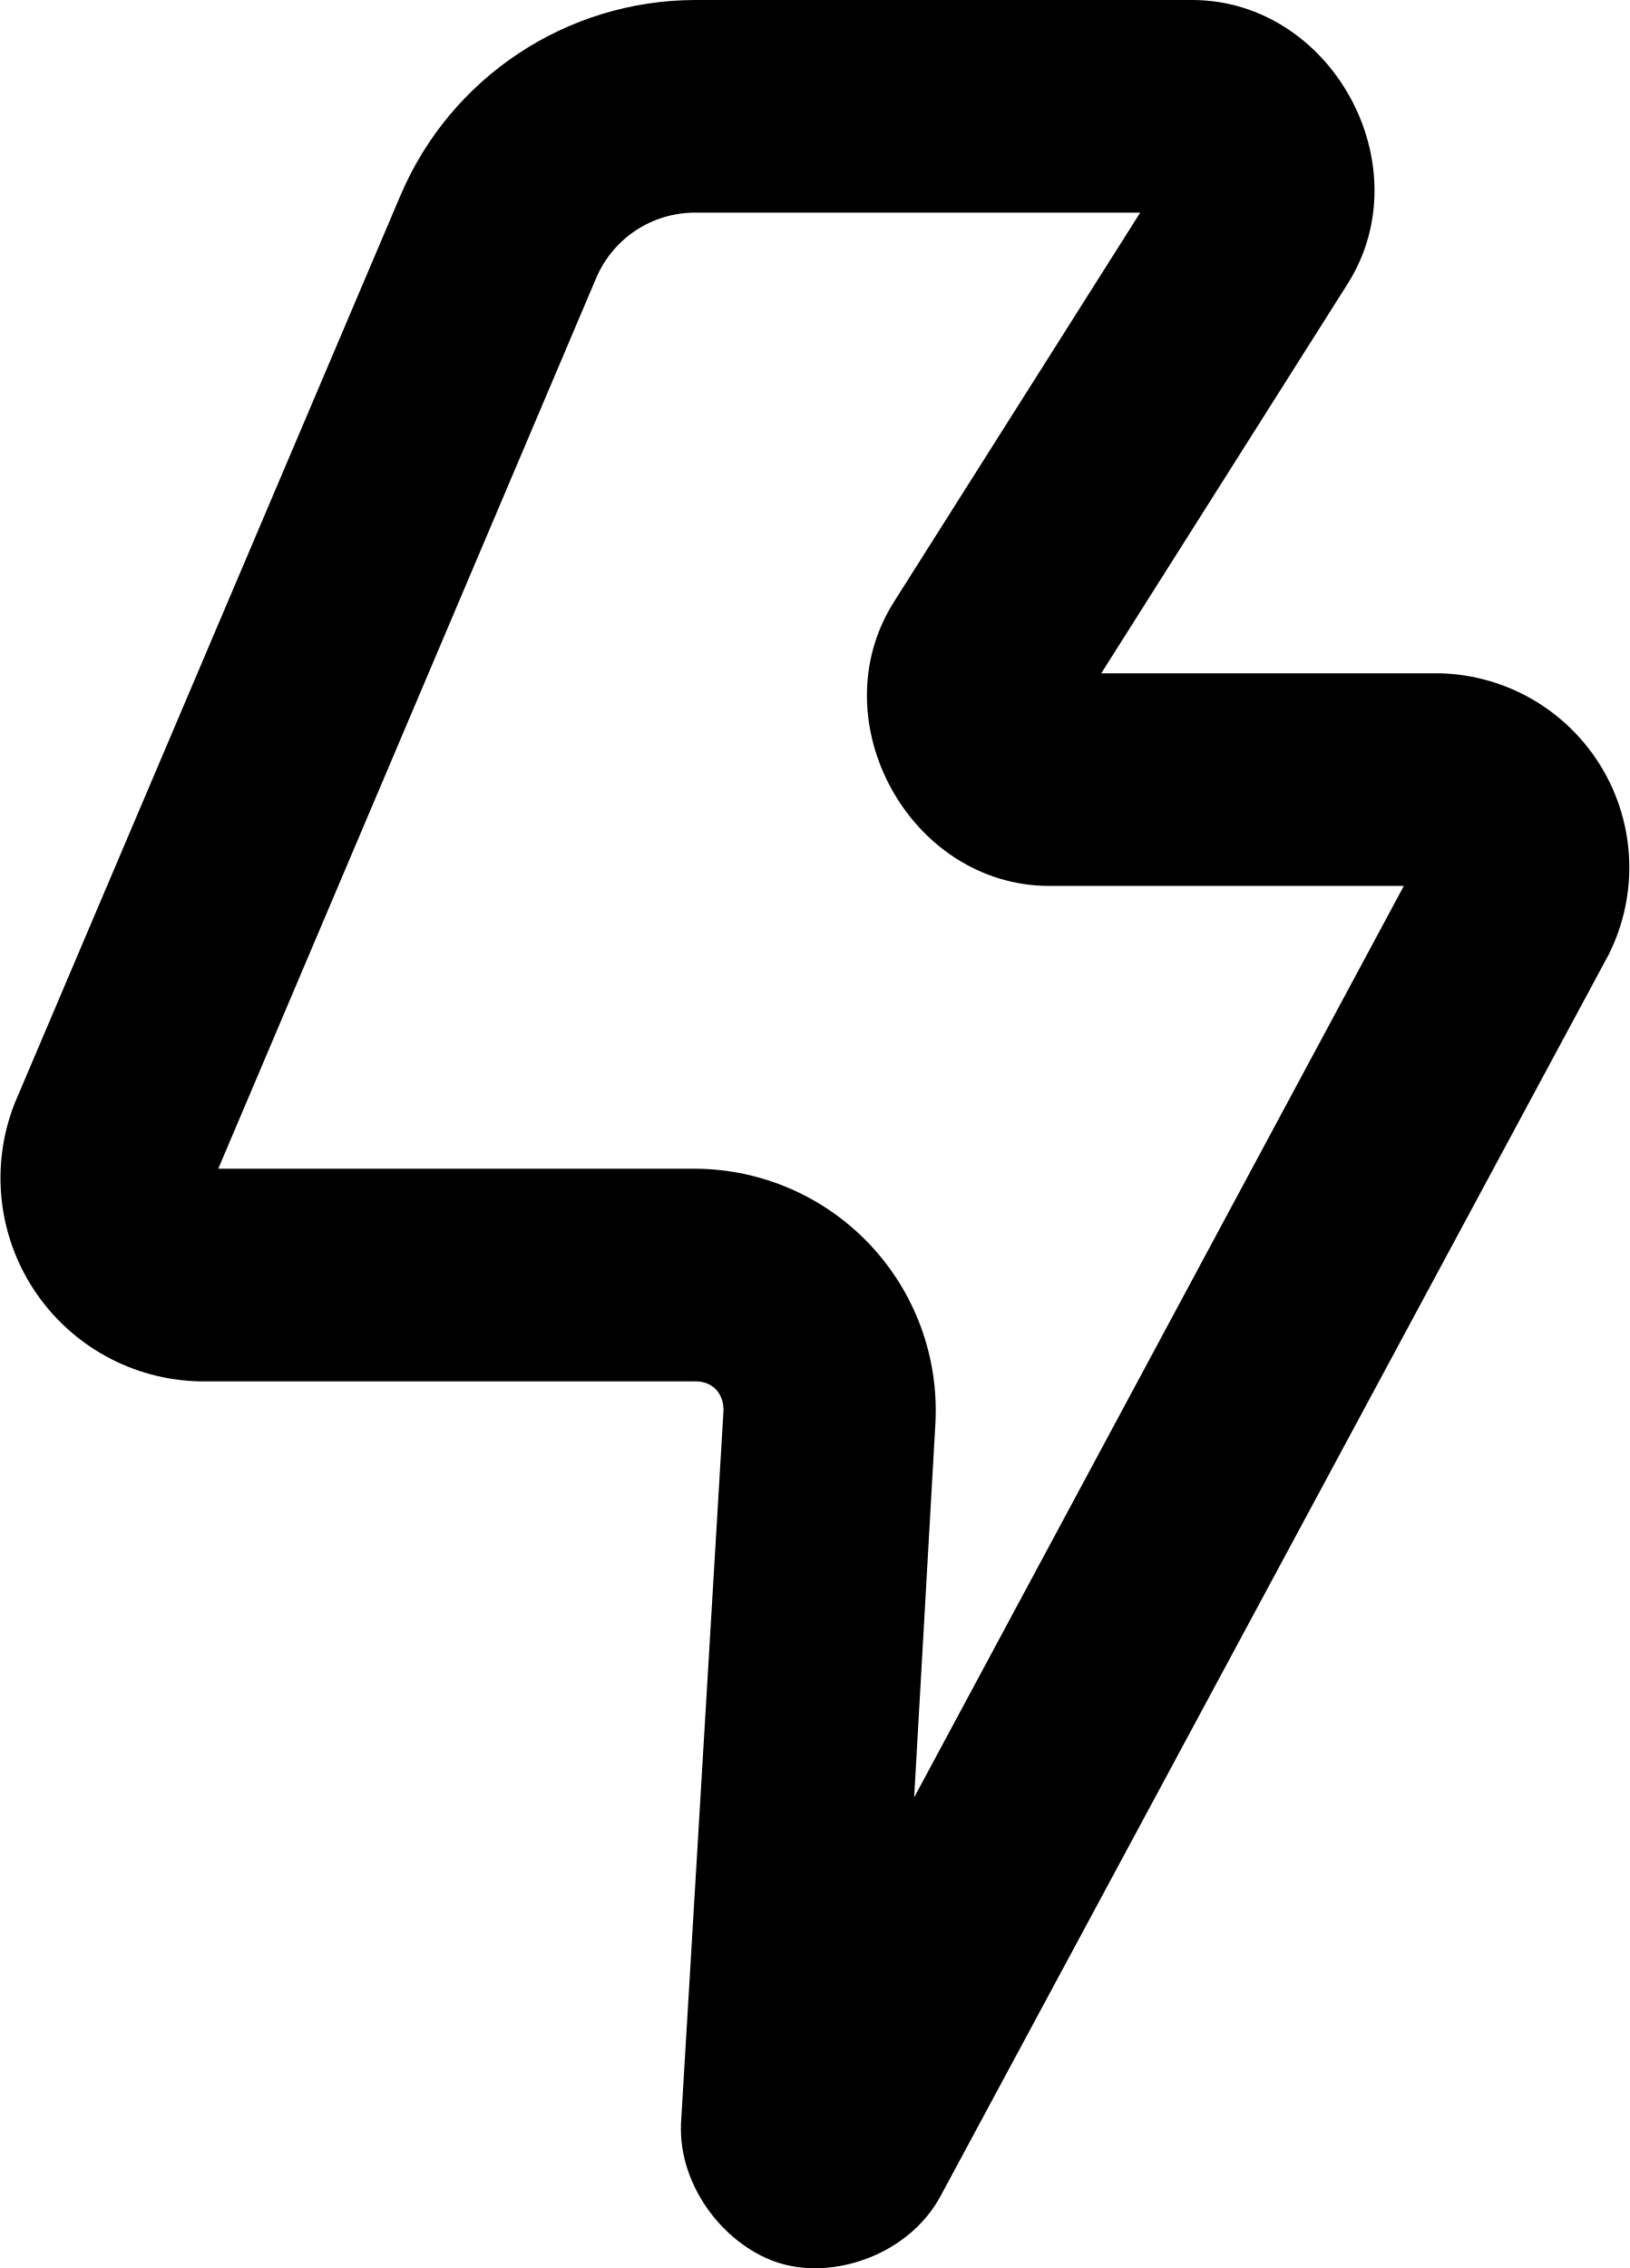
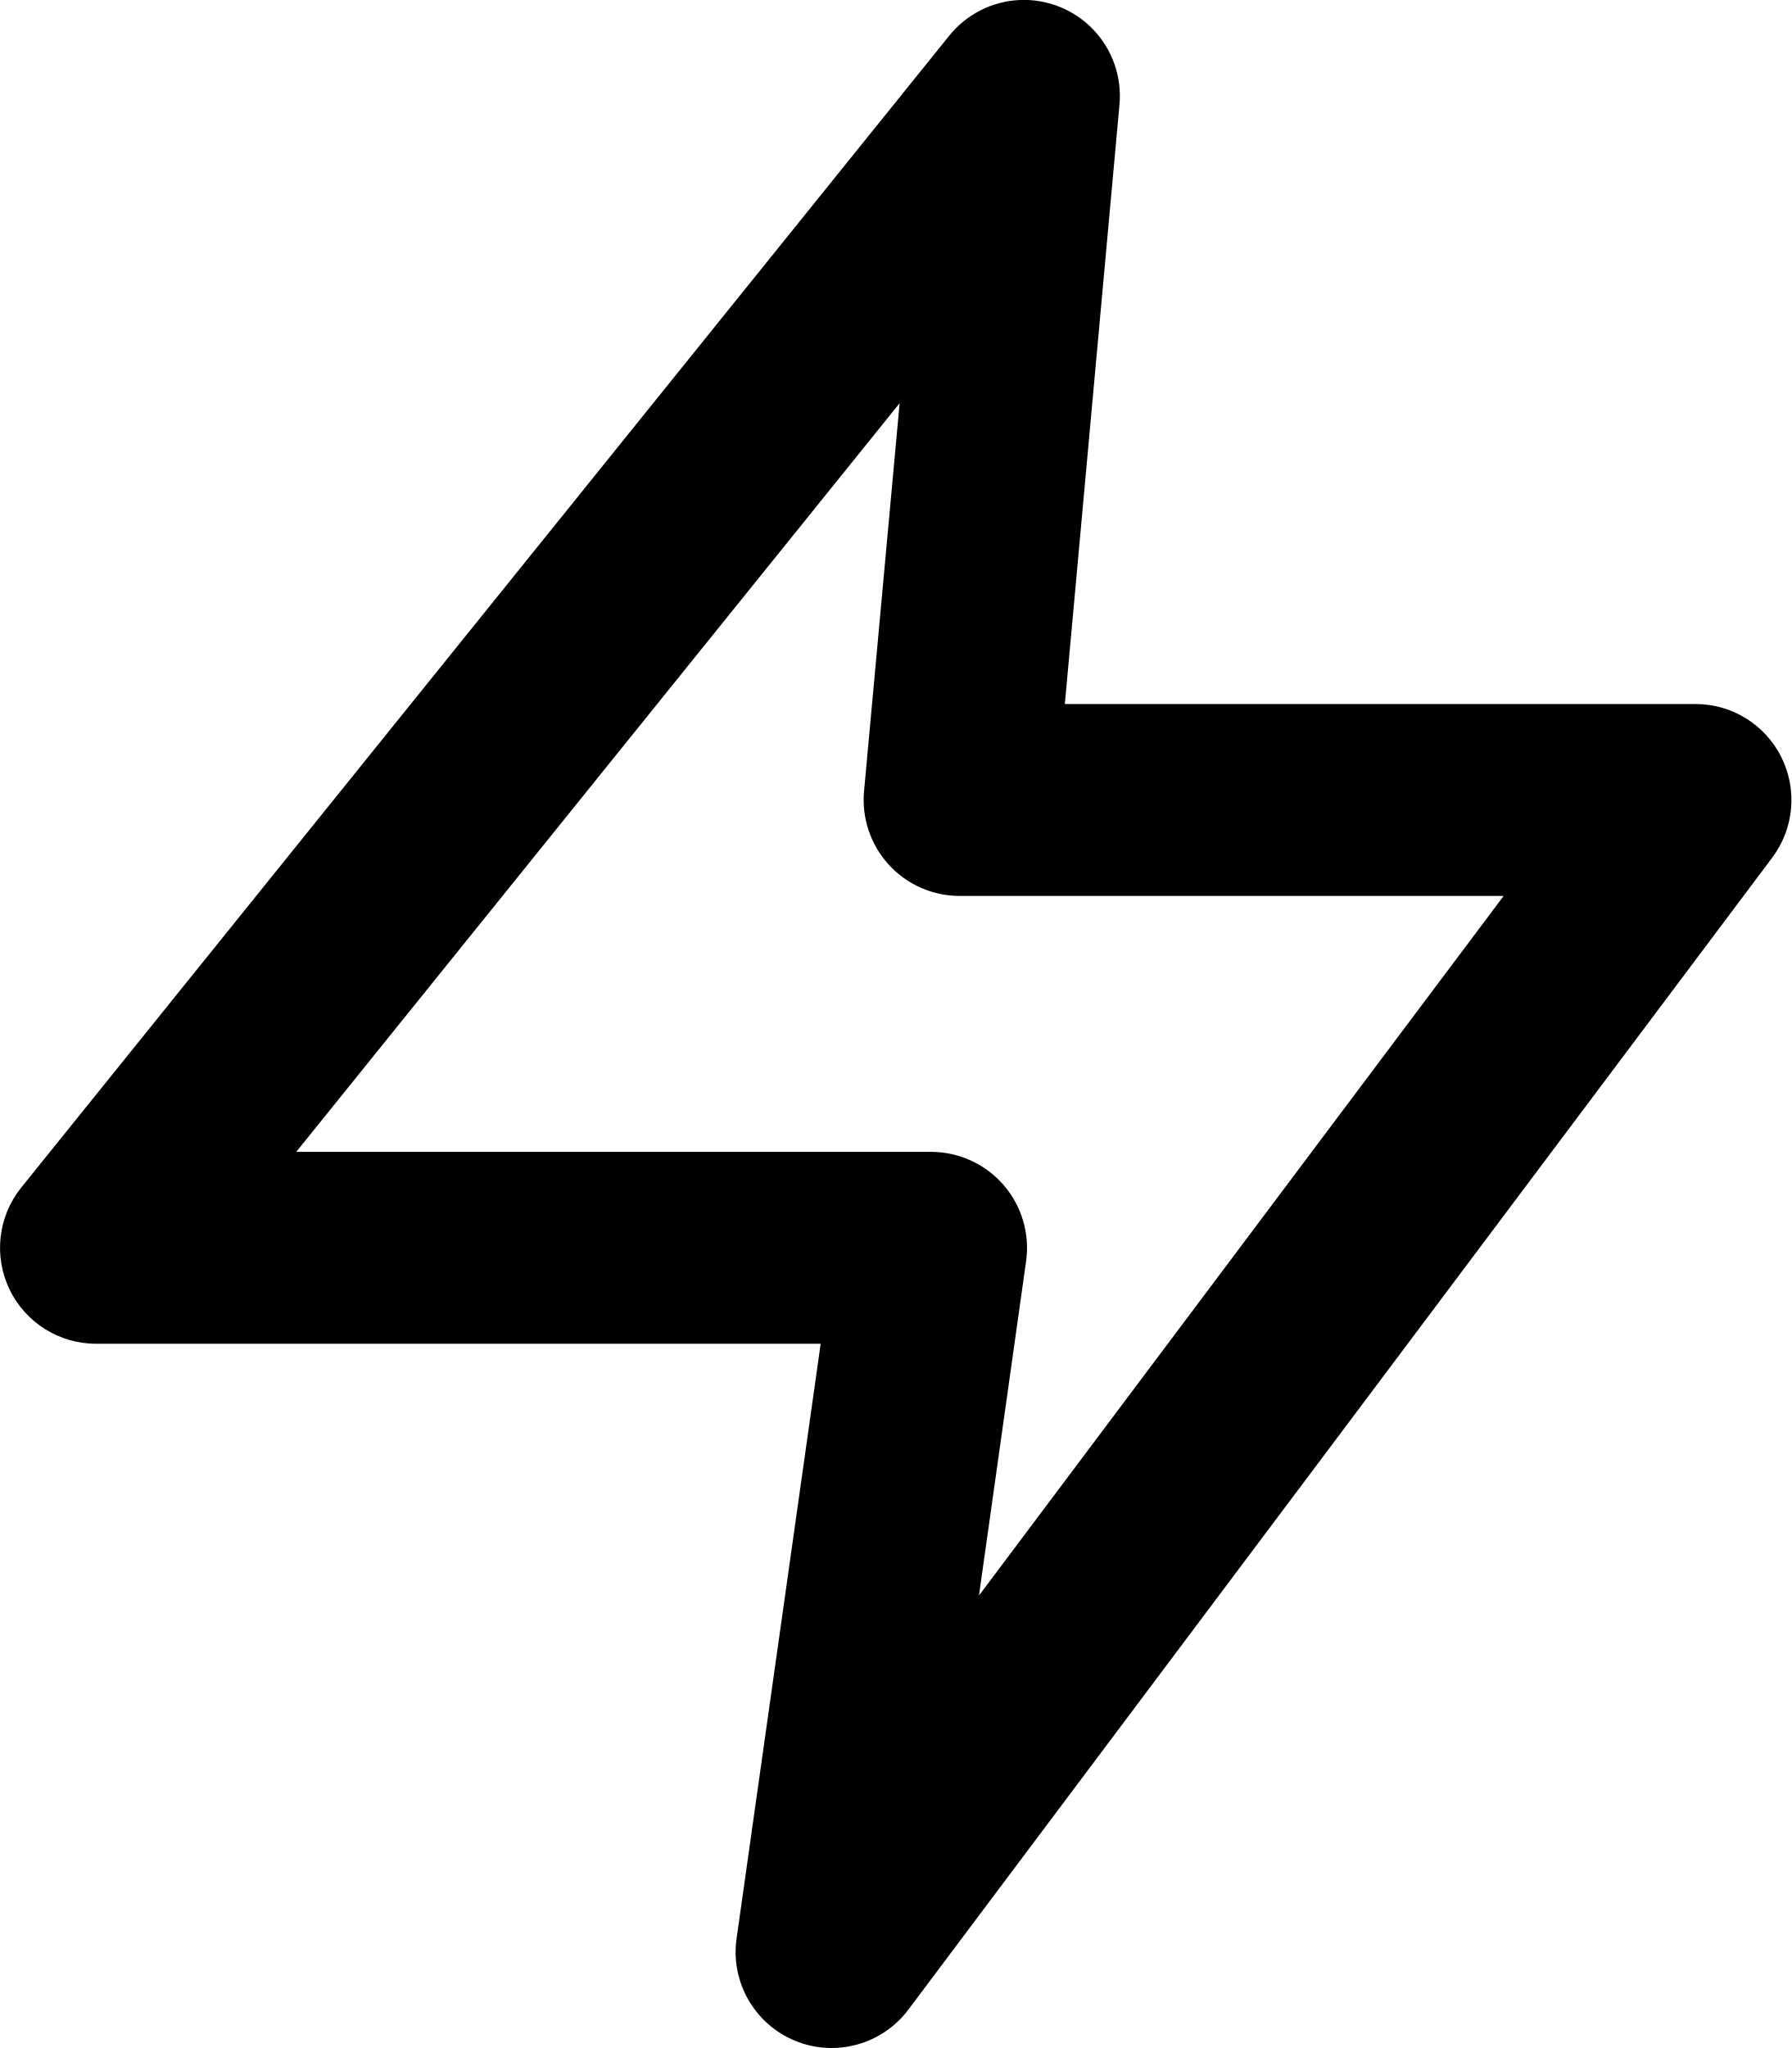
- <svg xmlns="http://www.w3.org/2000/svg" viewBox="0 0 23 32">
-   <path d="M9.81 0a4.53 4.53 0 0 0-4.16 2.76L.21 15.56a2.87 2.87 0 0 0 2.6 3.93h7c.25 0 .4.17.4.41l-.6 10.06c-.04.91.65 1.76 1.42 1.98.77.22 1.8-.14 2.24-.95l9.43-17.52a2.74 2.74 0 0 0-2.38-3.97h-4.78L19.02 4c1.05-1.67-.23-4-2.2-4Zm0 3h6.28l-3.48 5.5c-1.05 1.67.23 4 2.2 4h5L12.9 25.36l.3-5.28a3.41 3.41 0 0 0-3.38-3.59H3.08L8.41 3.93c.24-.57.79-.93 1.4-.93Z" />
+ <svg xmlns="http://www.w3.org/2000/svg" viewBox="0 0 28 32">
+   <path d="M15.94 0a1.5 1.5 0 0 0-1.105.558l-14.505 18a1.5 1.5 0 0 0 1.168 2.438h11.328l-1.314 9.291a1.5 1.5 0 0 0 2.687 1.11l13.501-18A1.5 1.5 0 0 0 26.502 11h-9.86l.854-9.366A1.5 1.5 0 0 0 15.94 0Zm-1.88 6.3-.556 6.061A1.5 1.5 0 0 0 15 13.999H23.5L15.3 24.93l.736-5.221a1.5 1.5 0 0 0-1.484-1.711H4.63Z" />
</svg>
